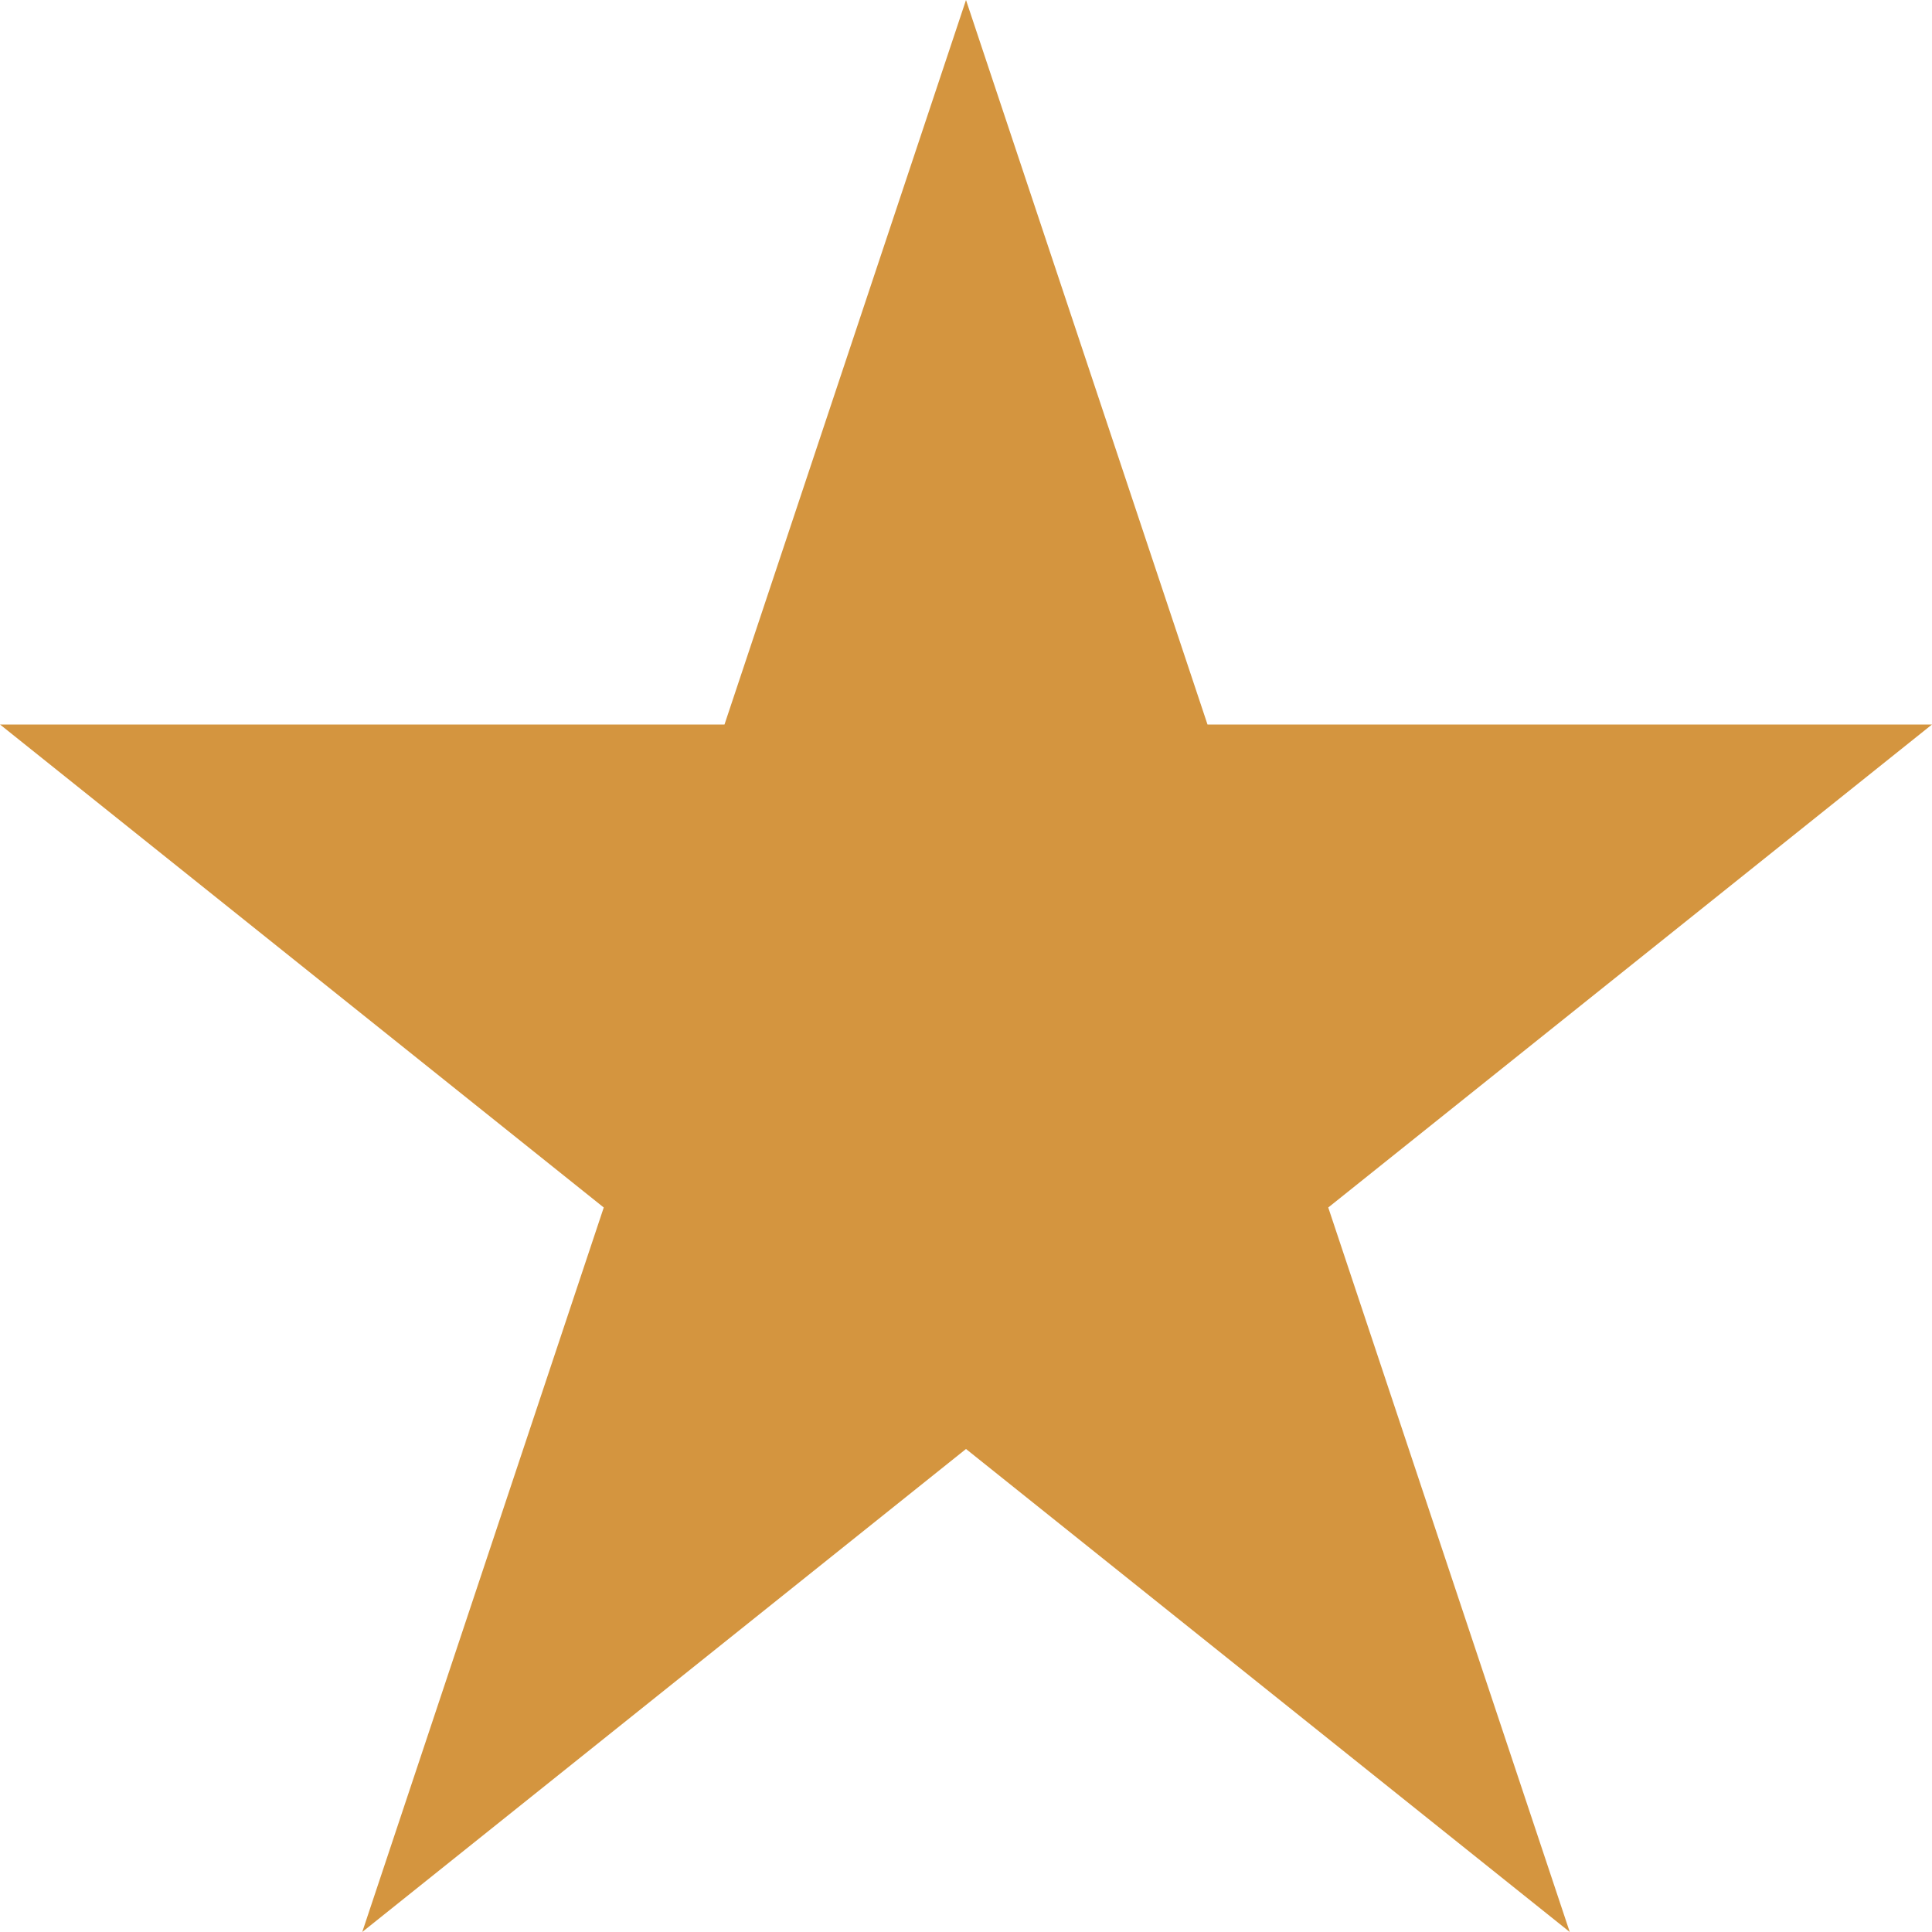
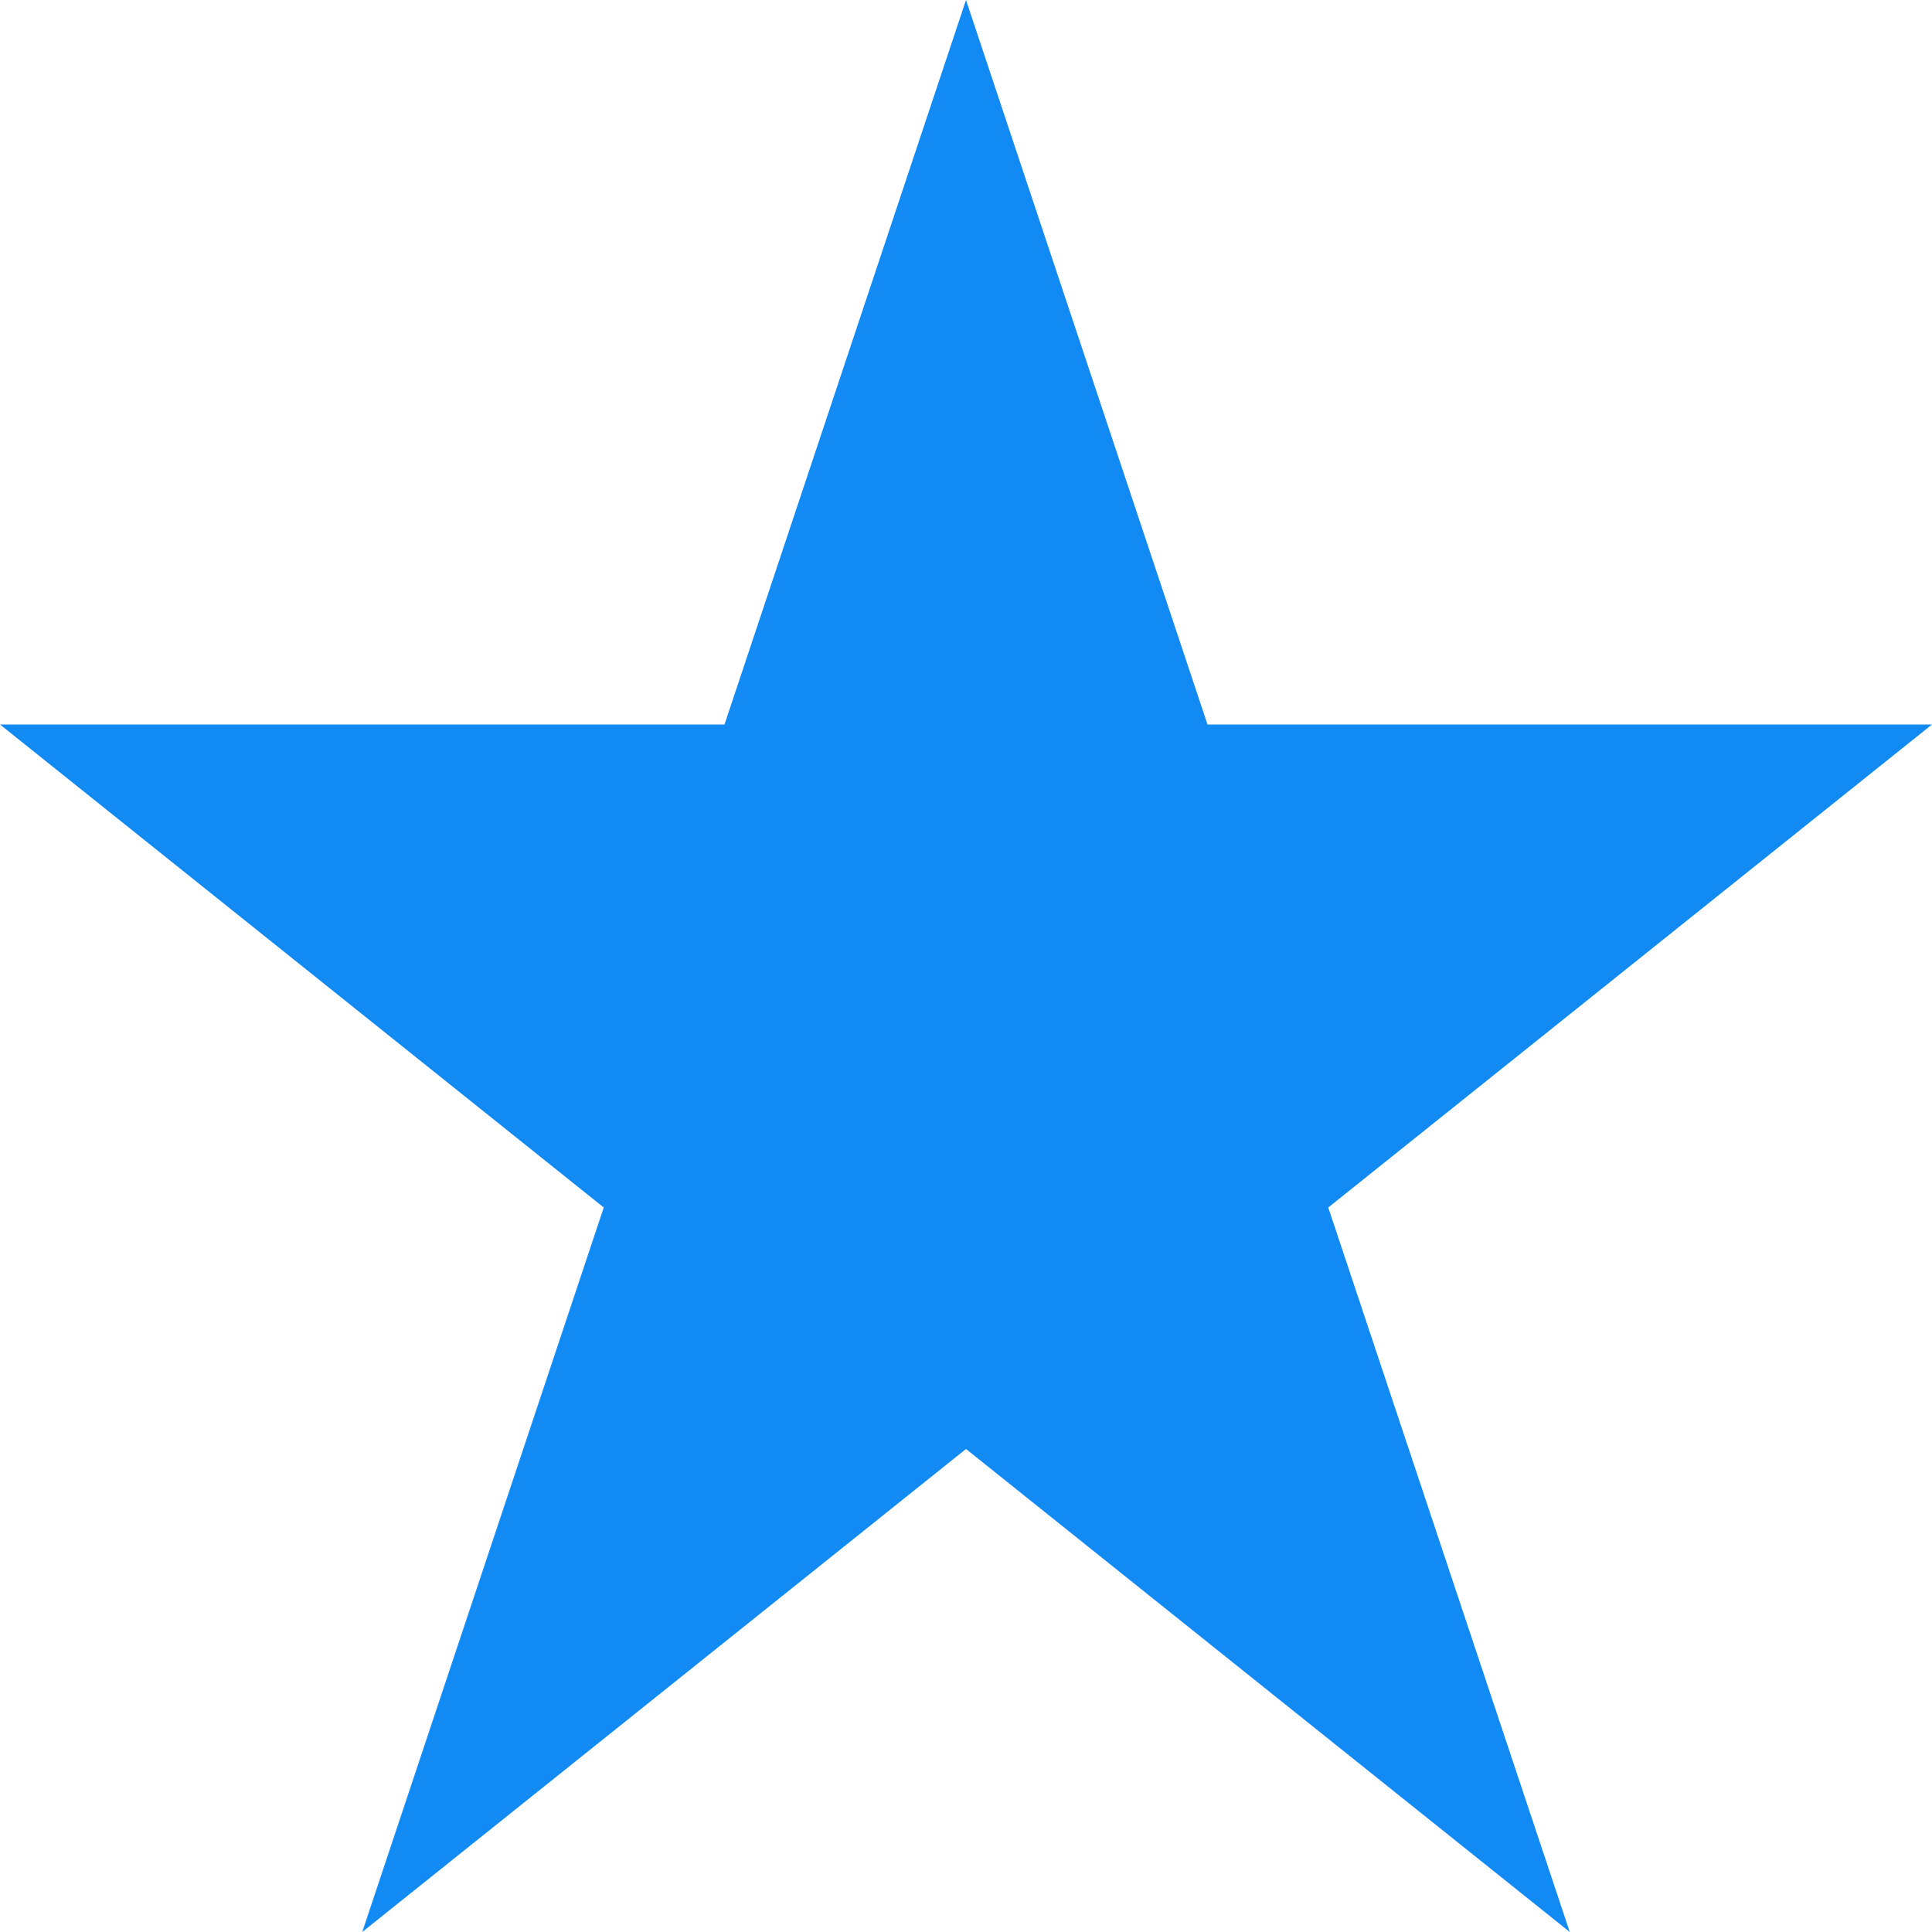
<svg xmlns="http://www.w3.org/2000/svg" id="Layer_1" data-name="Layer 1" width="64" height="64" viewBox="0 0 64 64">
  <defs>
-     <style>.cls-1{fill:#d4953f;}</style>
+     <style>.cls-1{fill:#118AF4;}</style>
  </defs>
  <path class="cls-1" d="M32,0L24,24H0L20,40,12,64,32,48,52,64,44,40,64,24H40Z" />
</svg>
